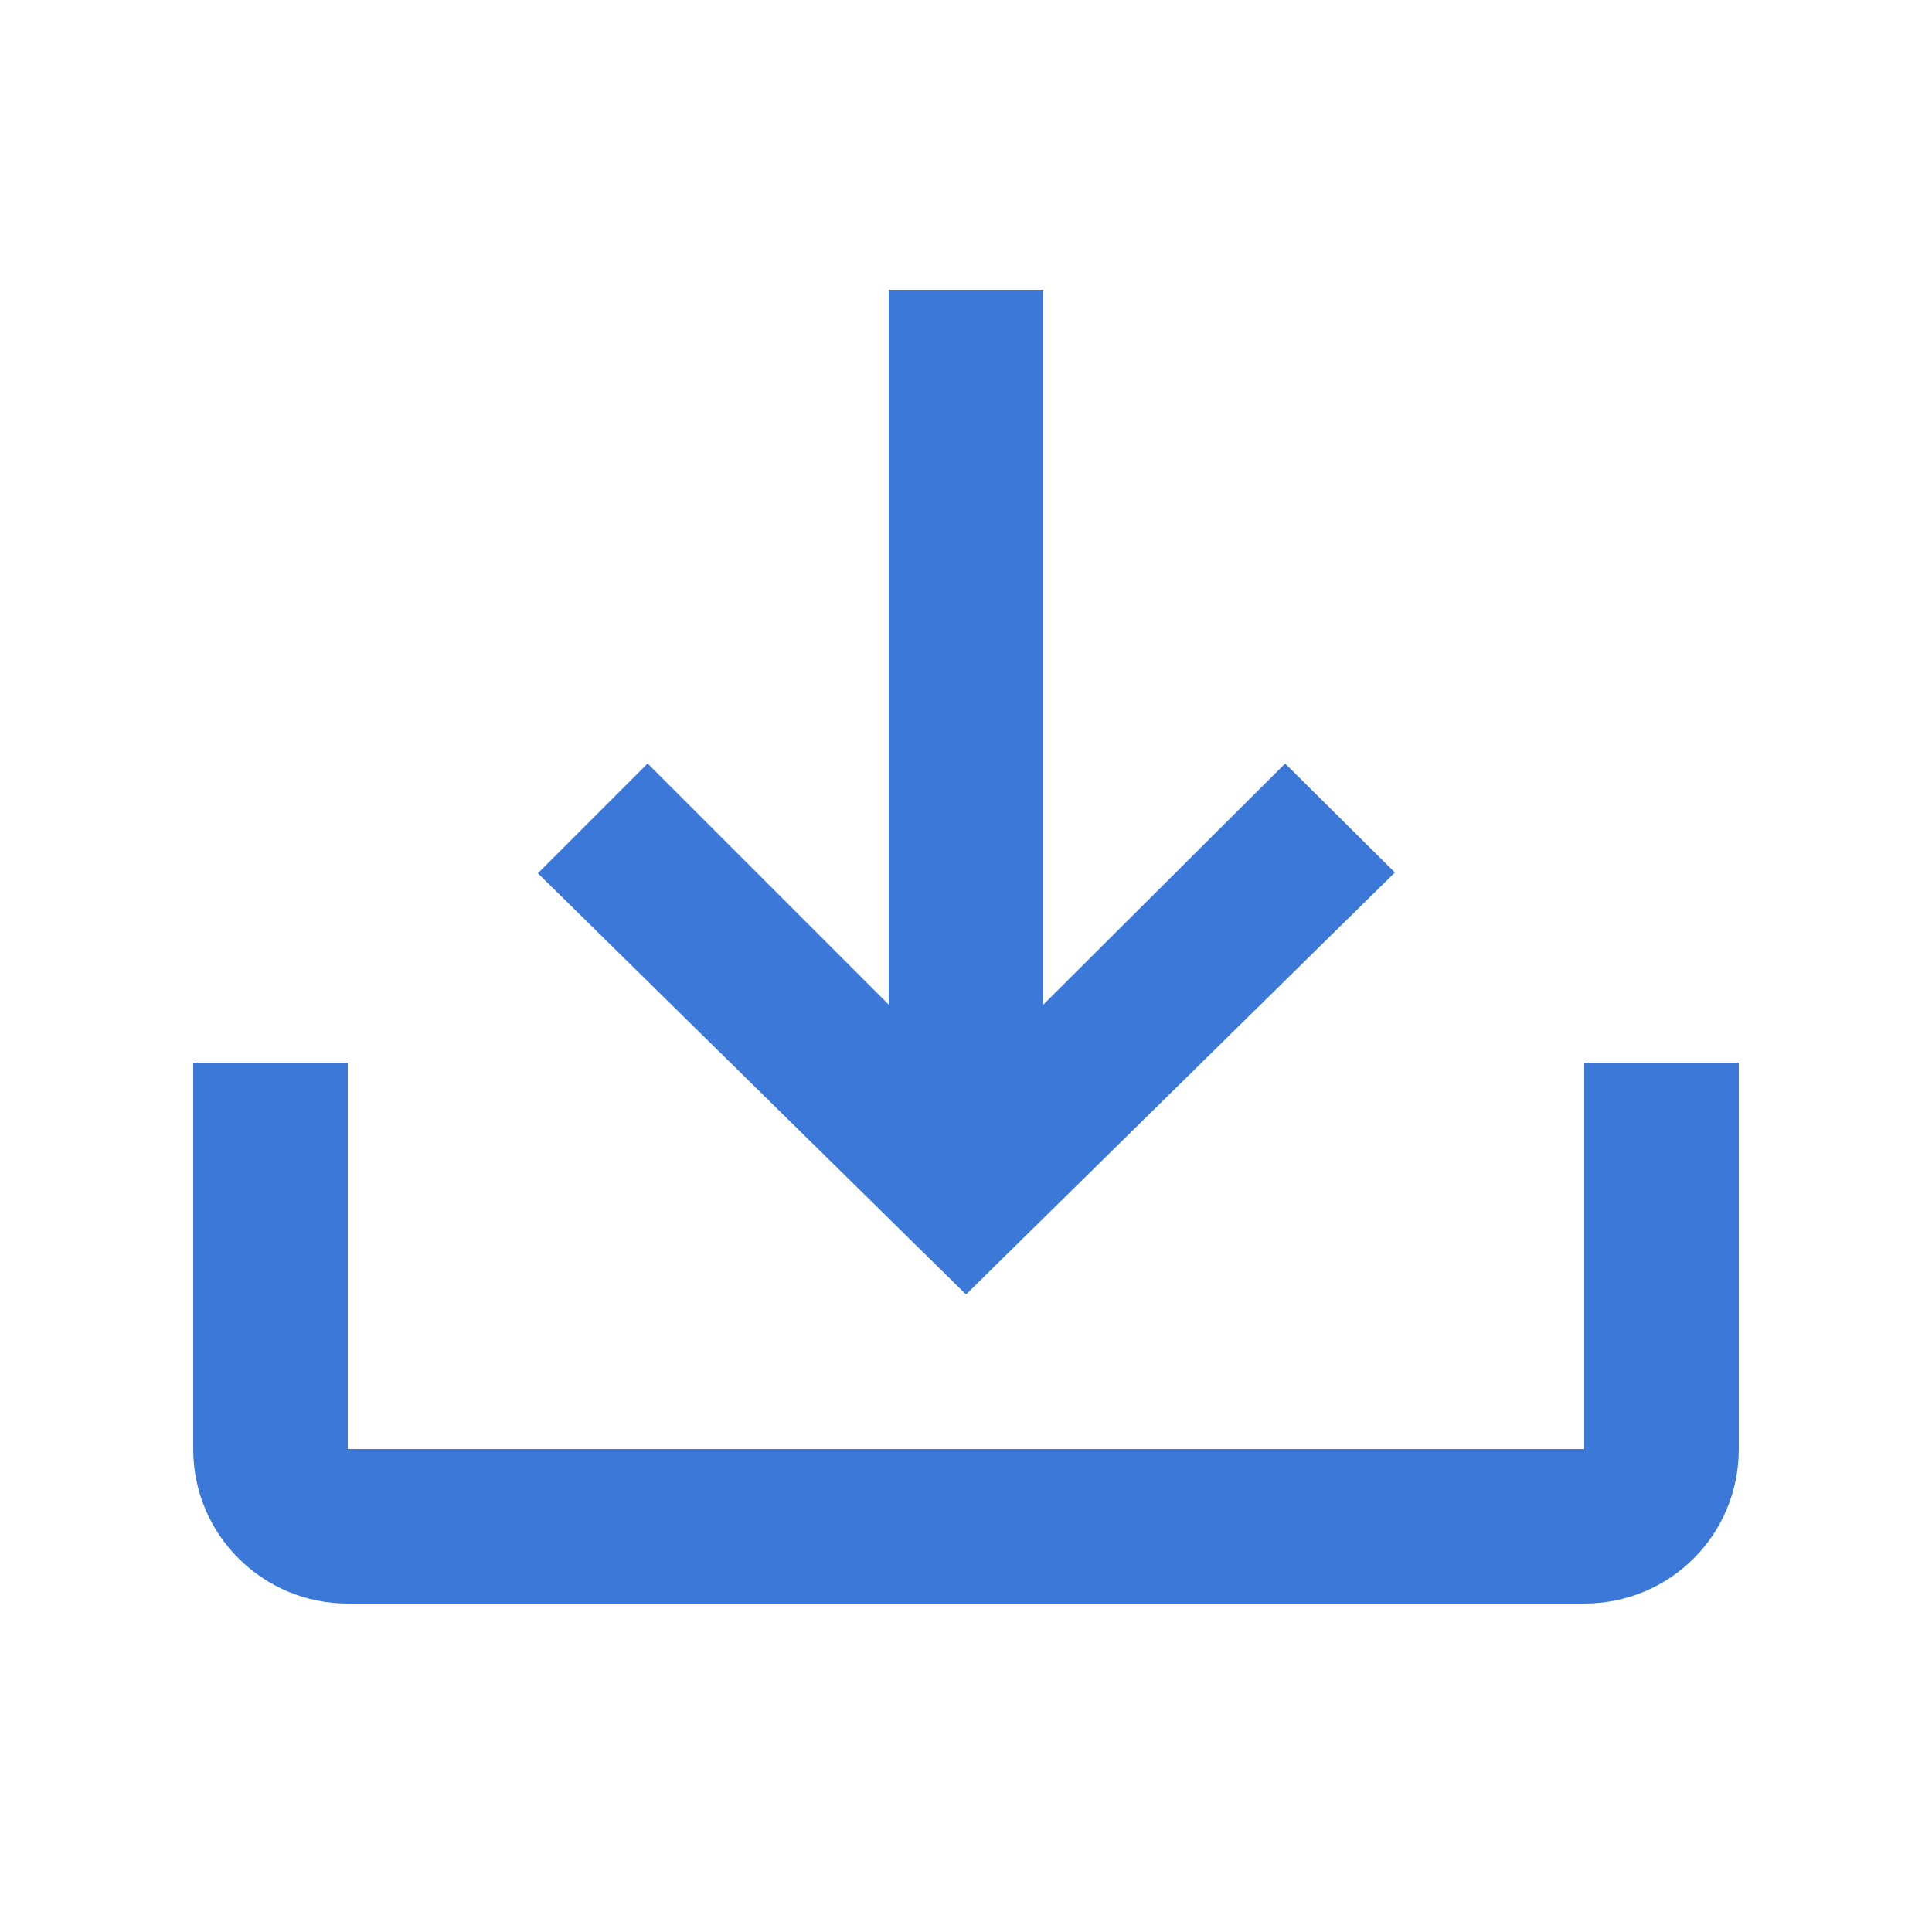
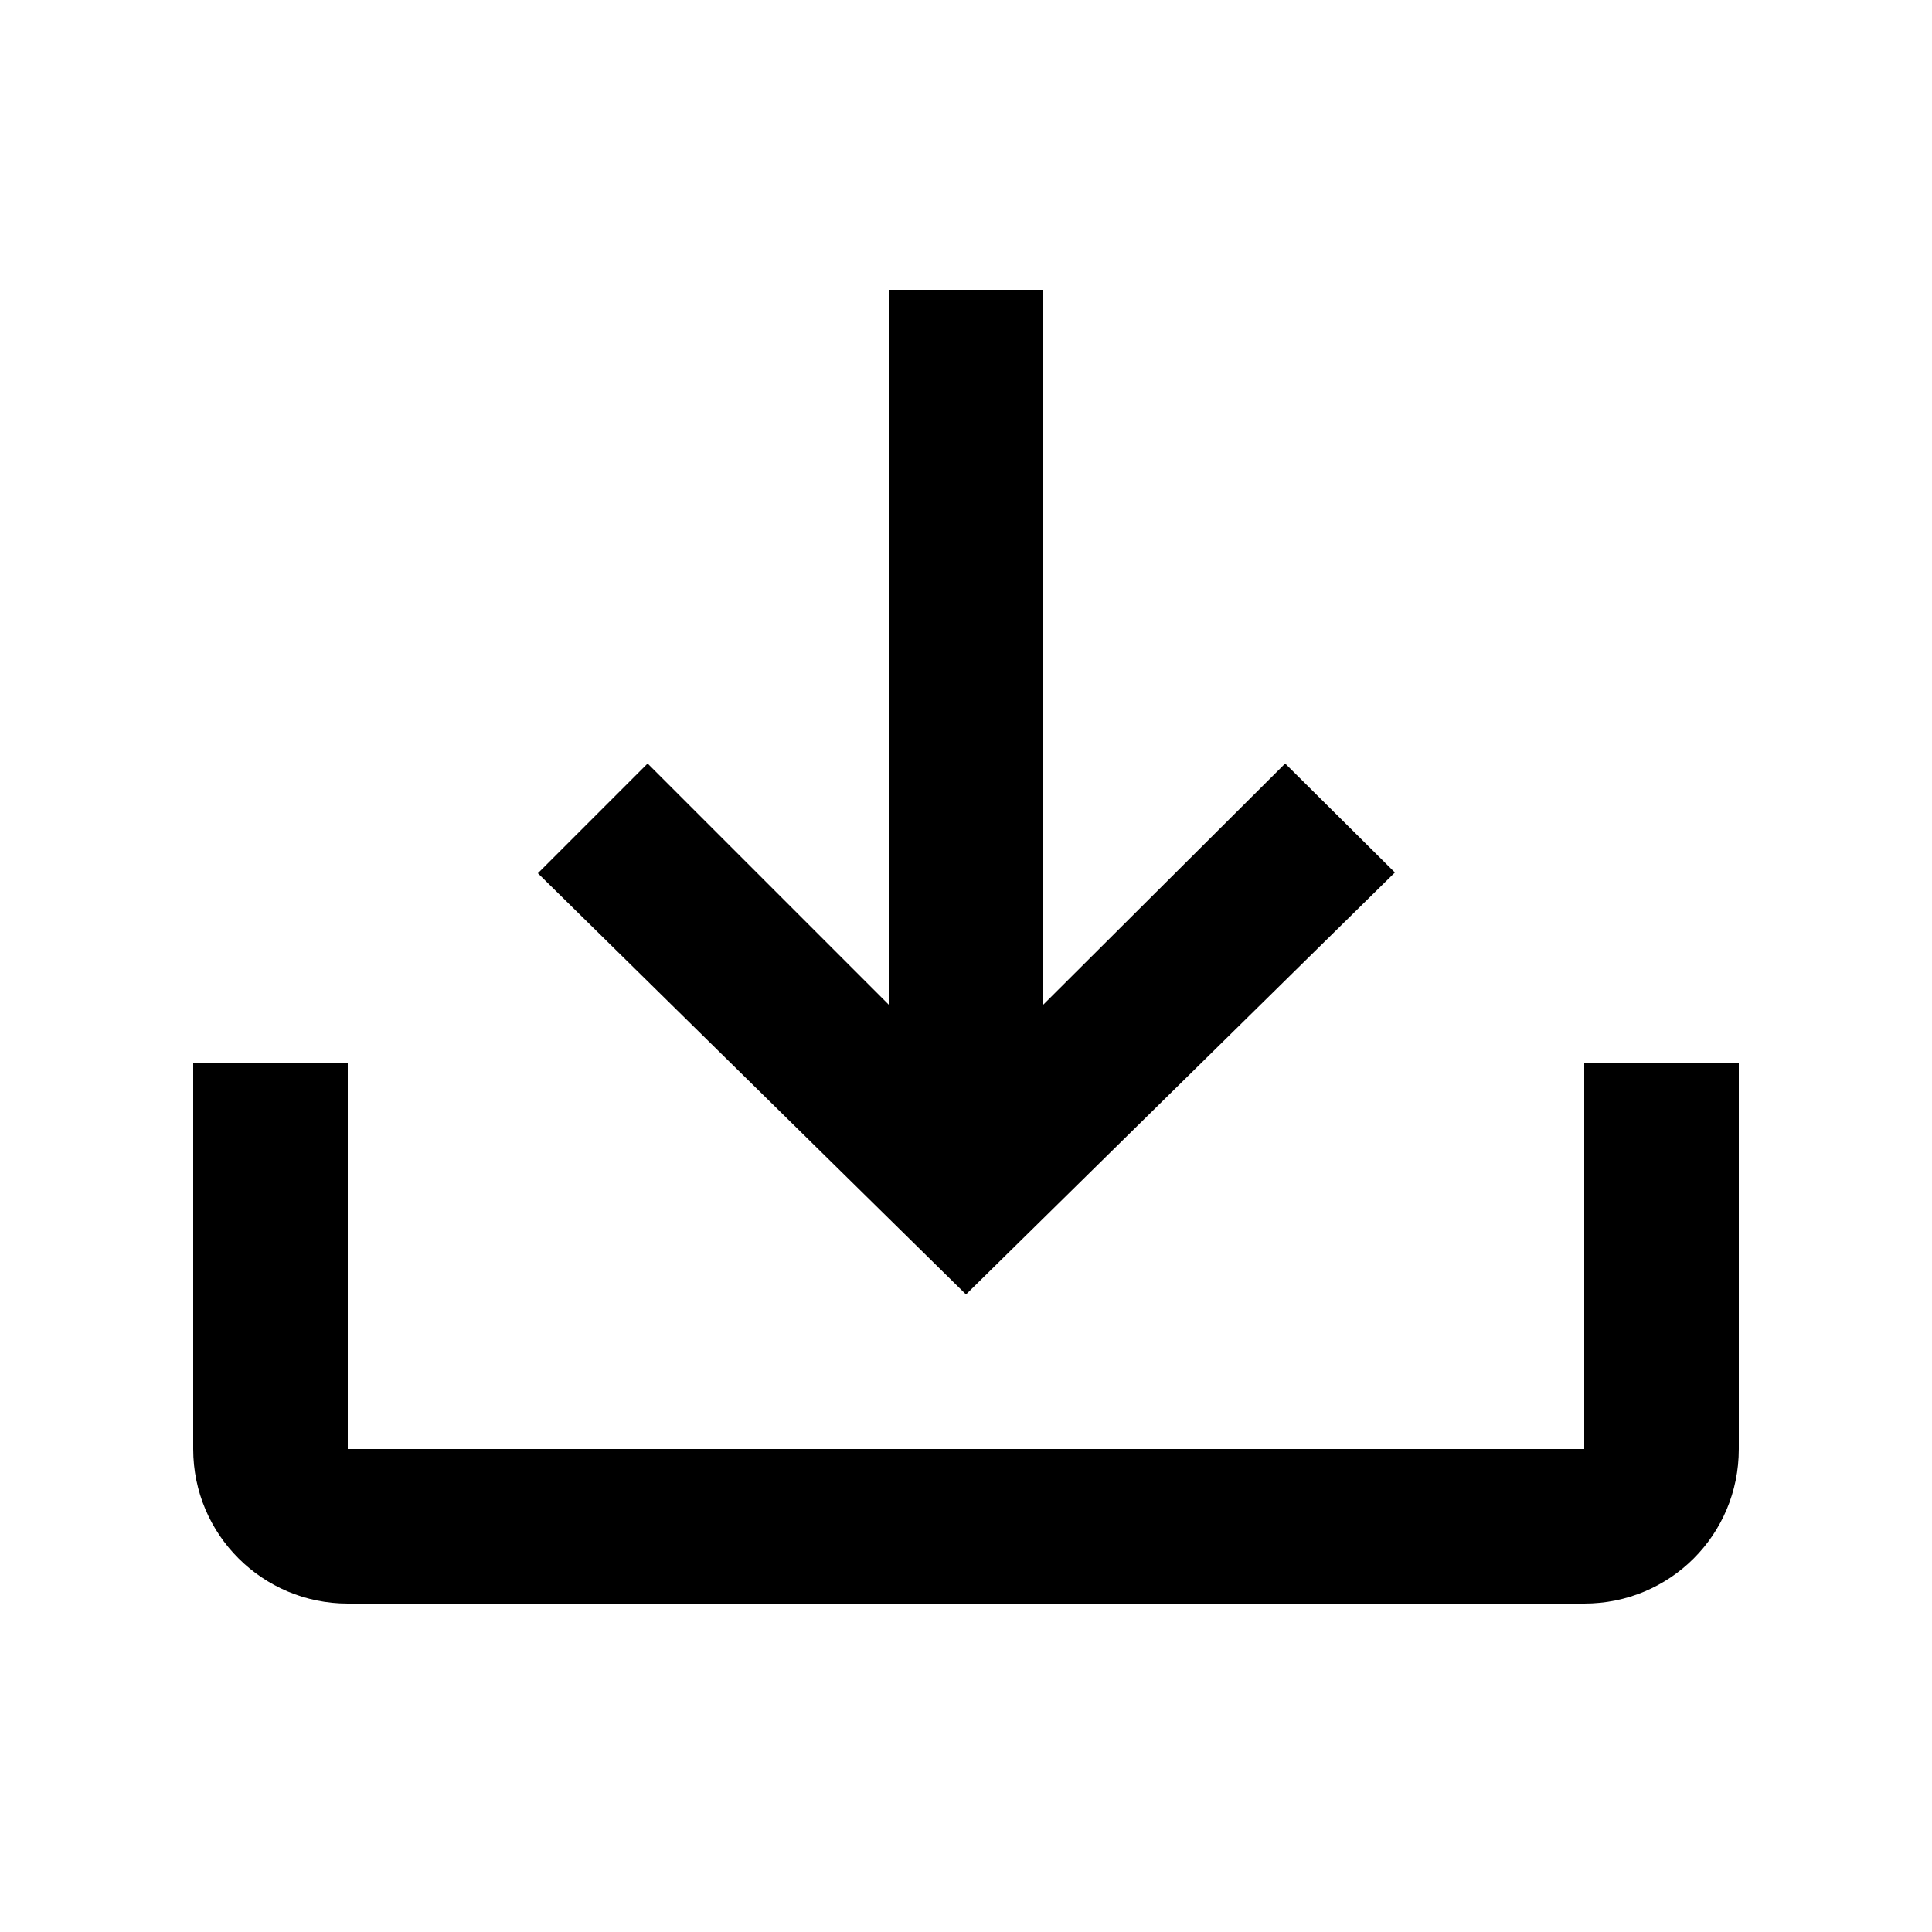
<svg xmlns="http://www.w3.org/2000/svg" width="20" height="20" viewBox="0 0 20 20" fill="none">
-   <path d="M2 11H3.6V15H16.4V11H18V15C18 15.888 17.288 16.6 16.4 16.6H3.6C2.72 16.6 2 15.888 2 15V11ZM10 13.4L14.44 9.032L13.304 7.904L10.8 10.4V3H9.2V10.4L6.704 7.904L5.568 9.04L10 13.4Z" fill="#3C78D8" />
+   <path d="M2 11H3.6V15H16.4V11H18V15C18 15.888 17.288 16.6 16.4 16.6H3.6C2.72 16.6 2 15.888 2 15V11ZM10 13.4L14.44 9.032L13.304 7.904L10.8 10.4V3H9.2V10.4L6.704 7.904L5.568 9.04L10 13.4Z" fill="currentColor" />
</svg>
